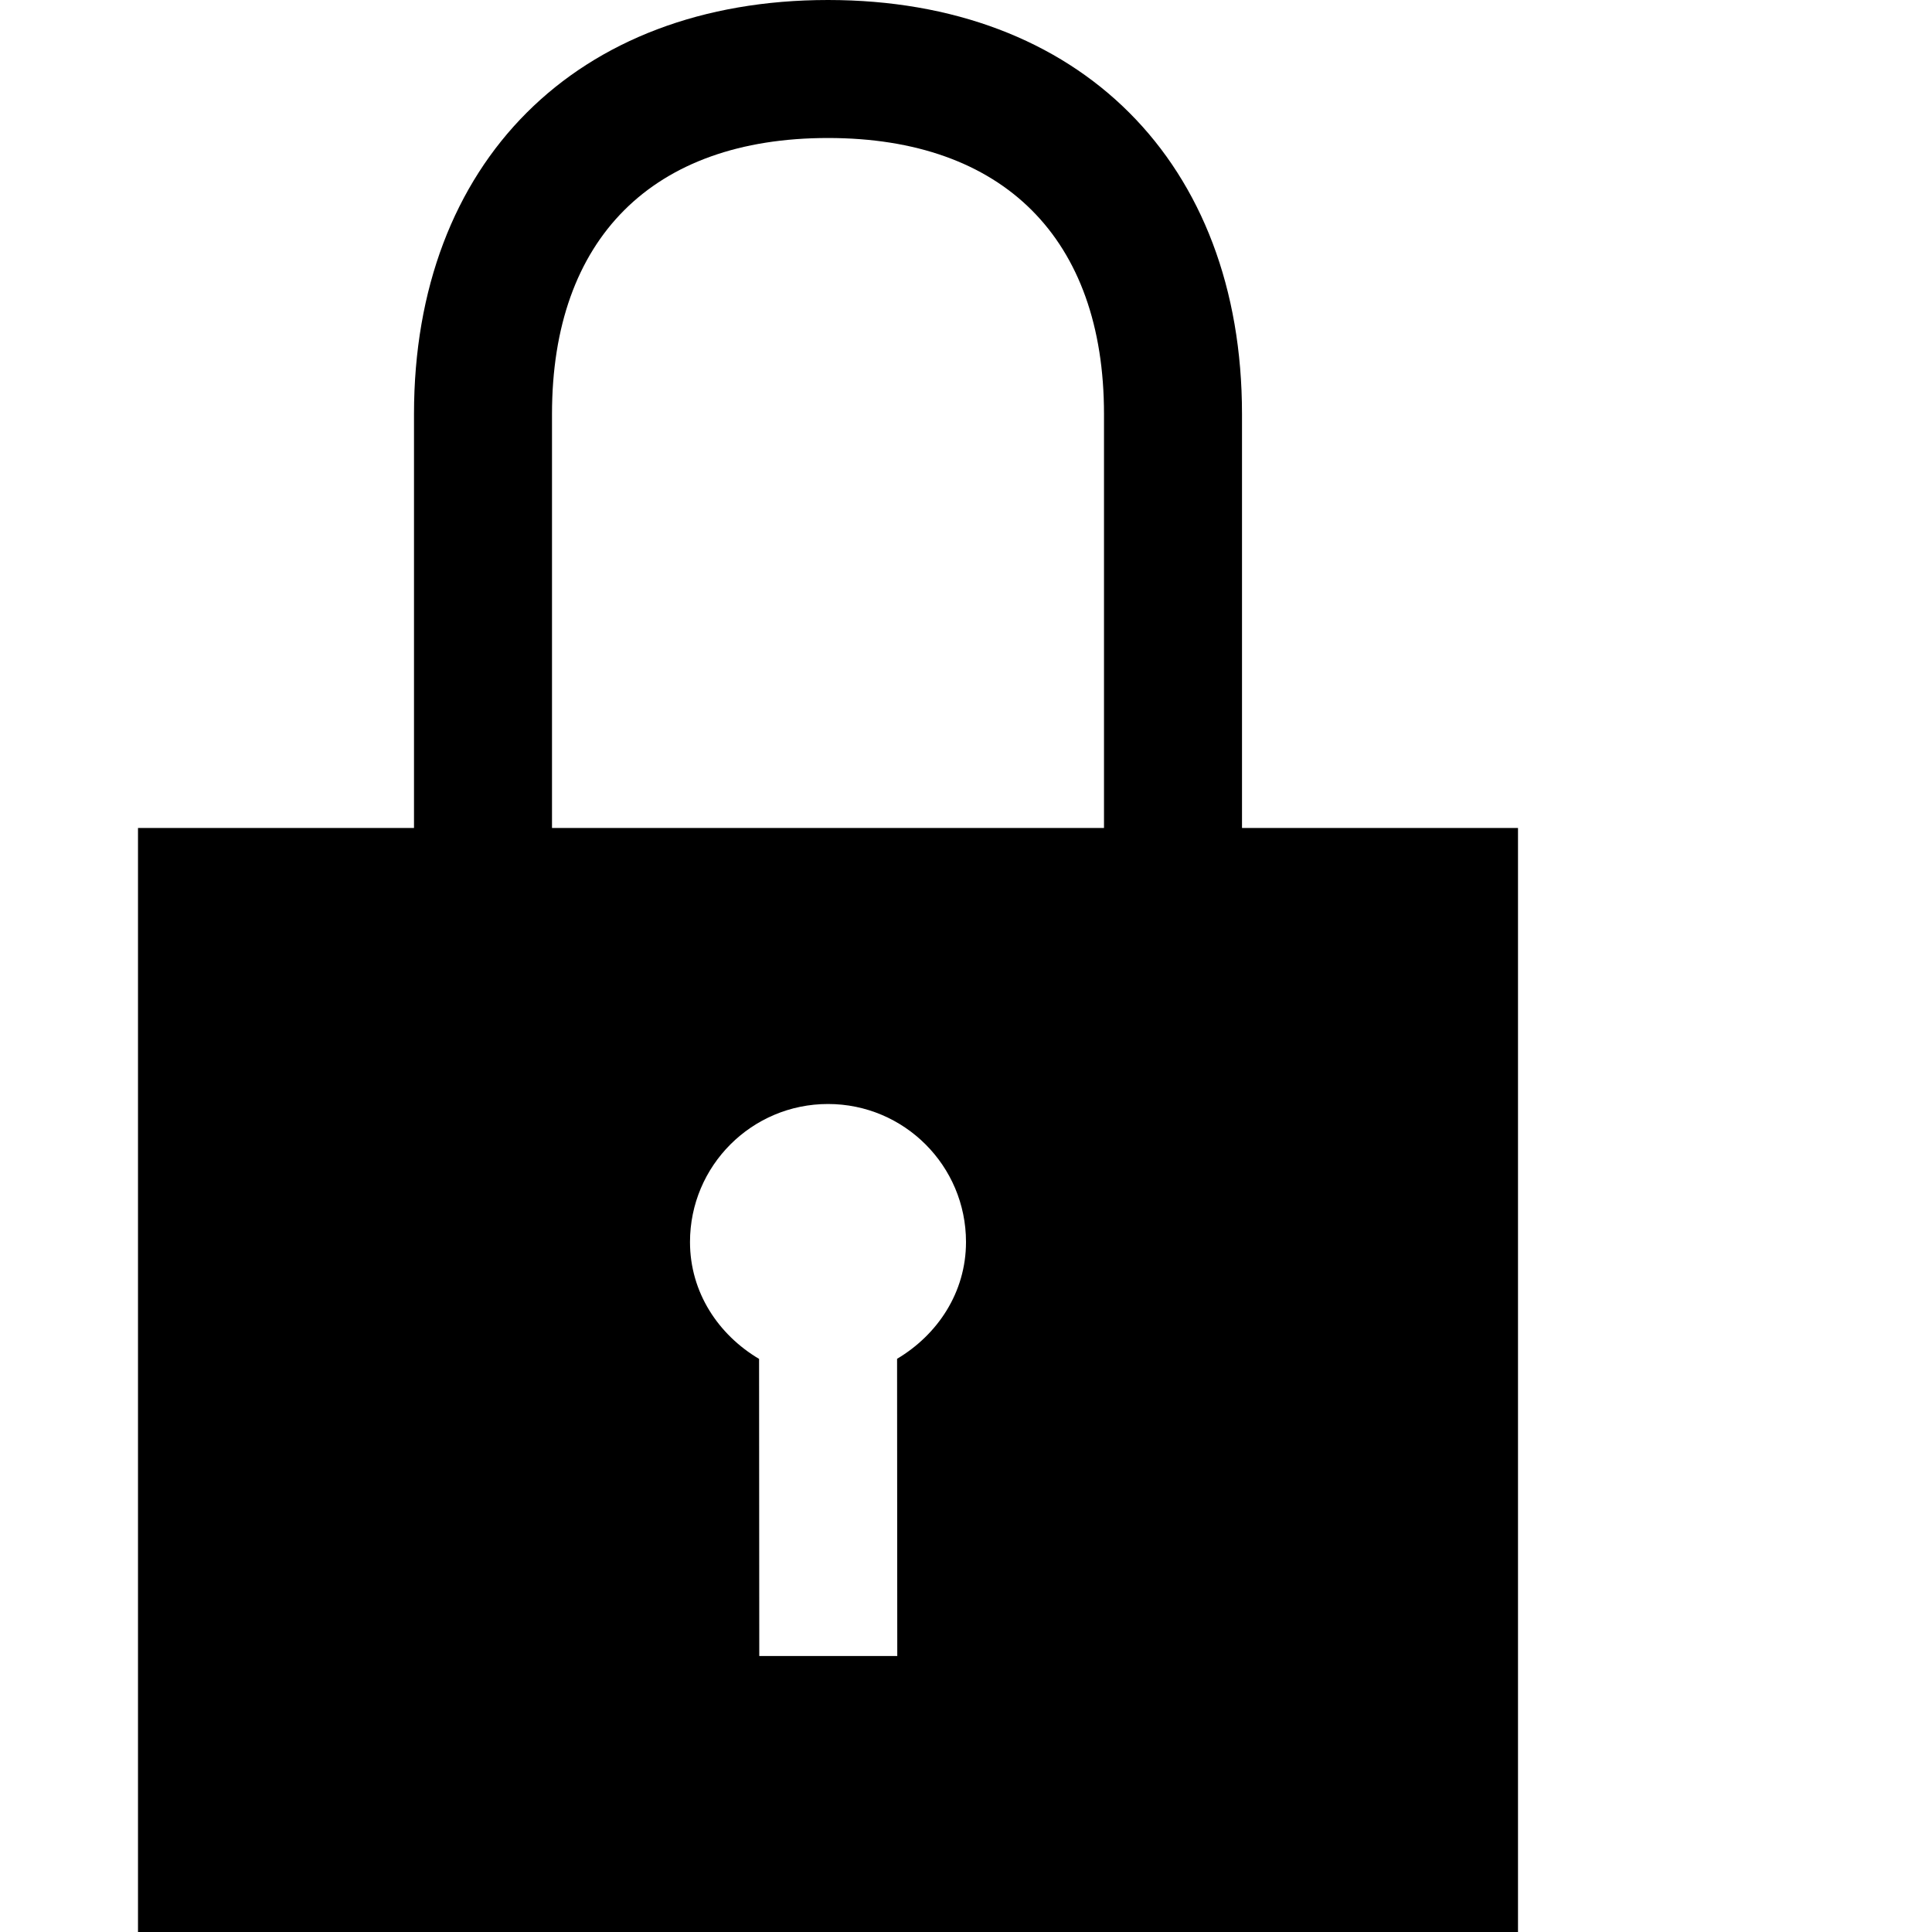
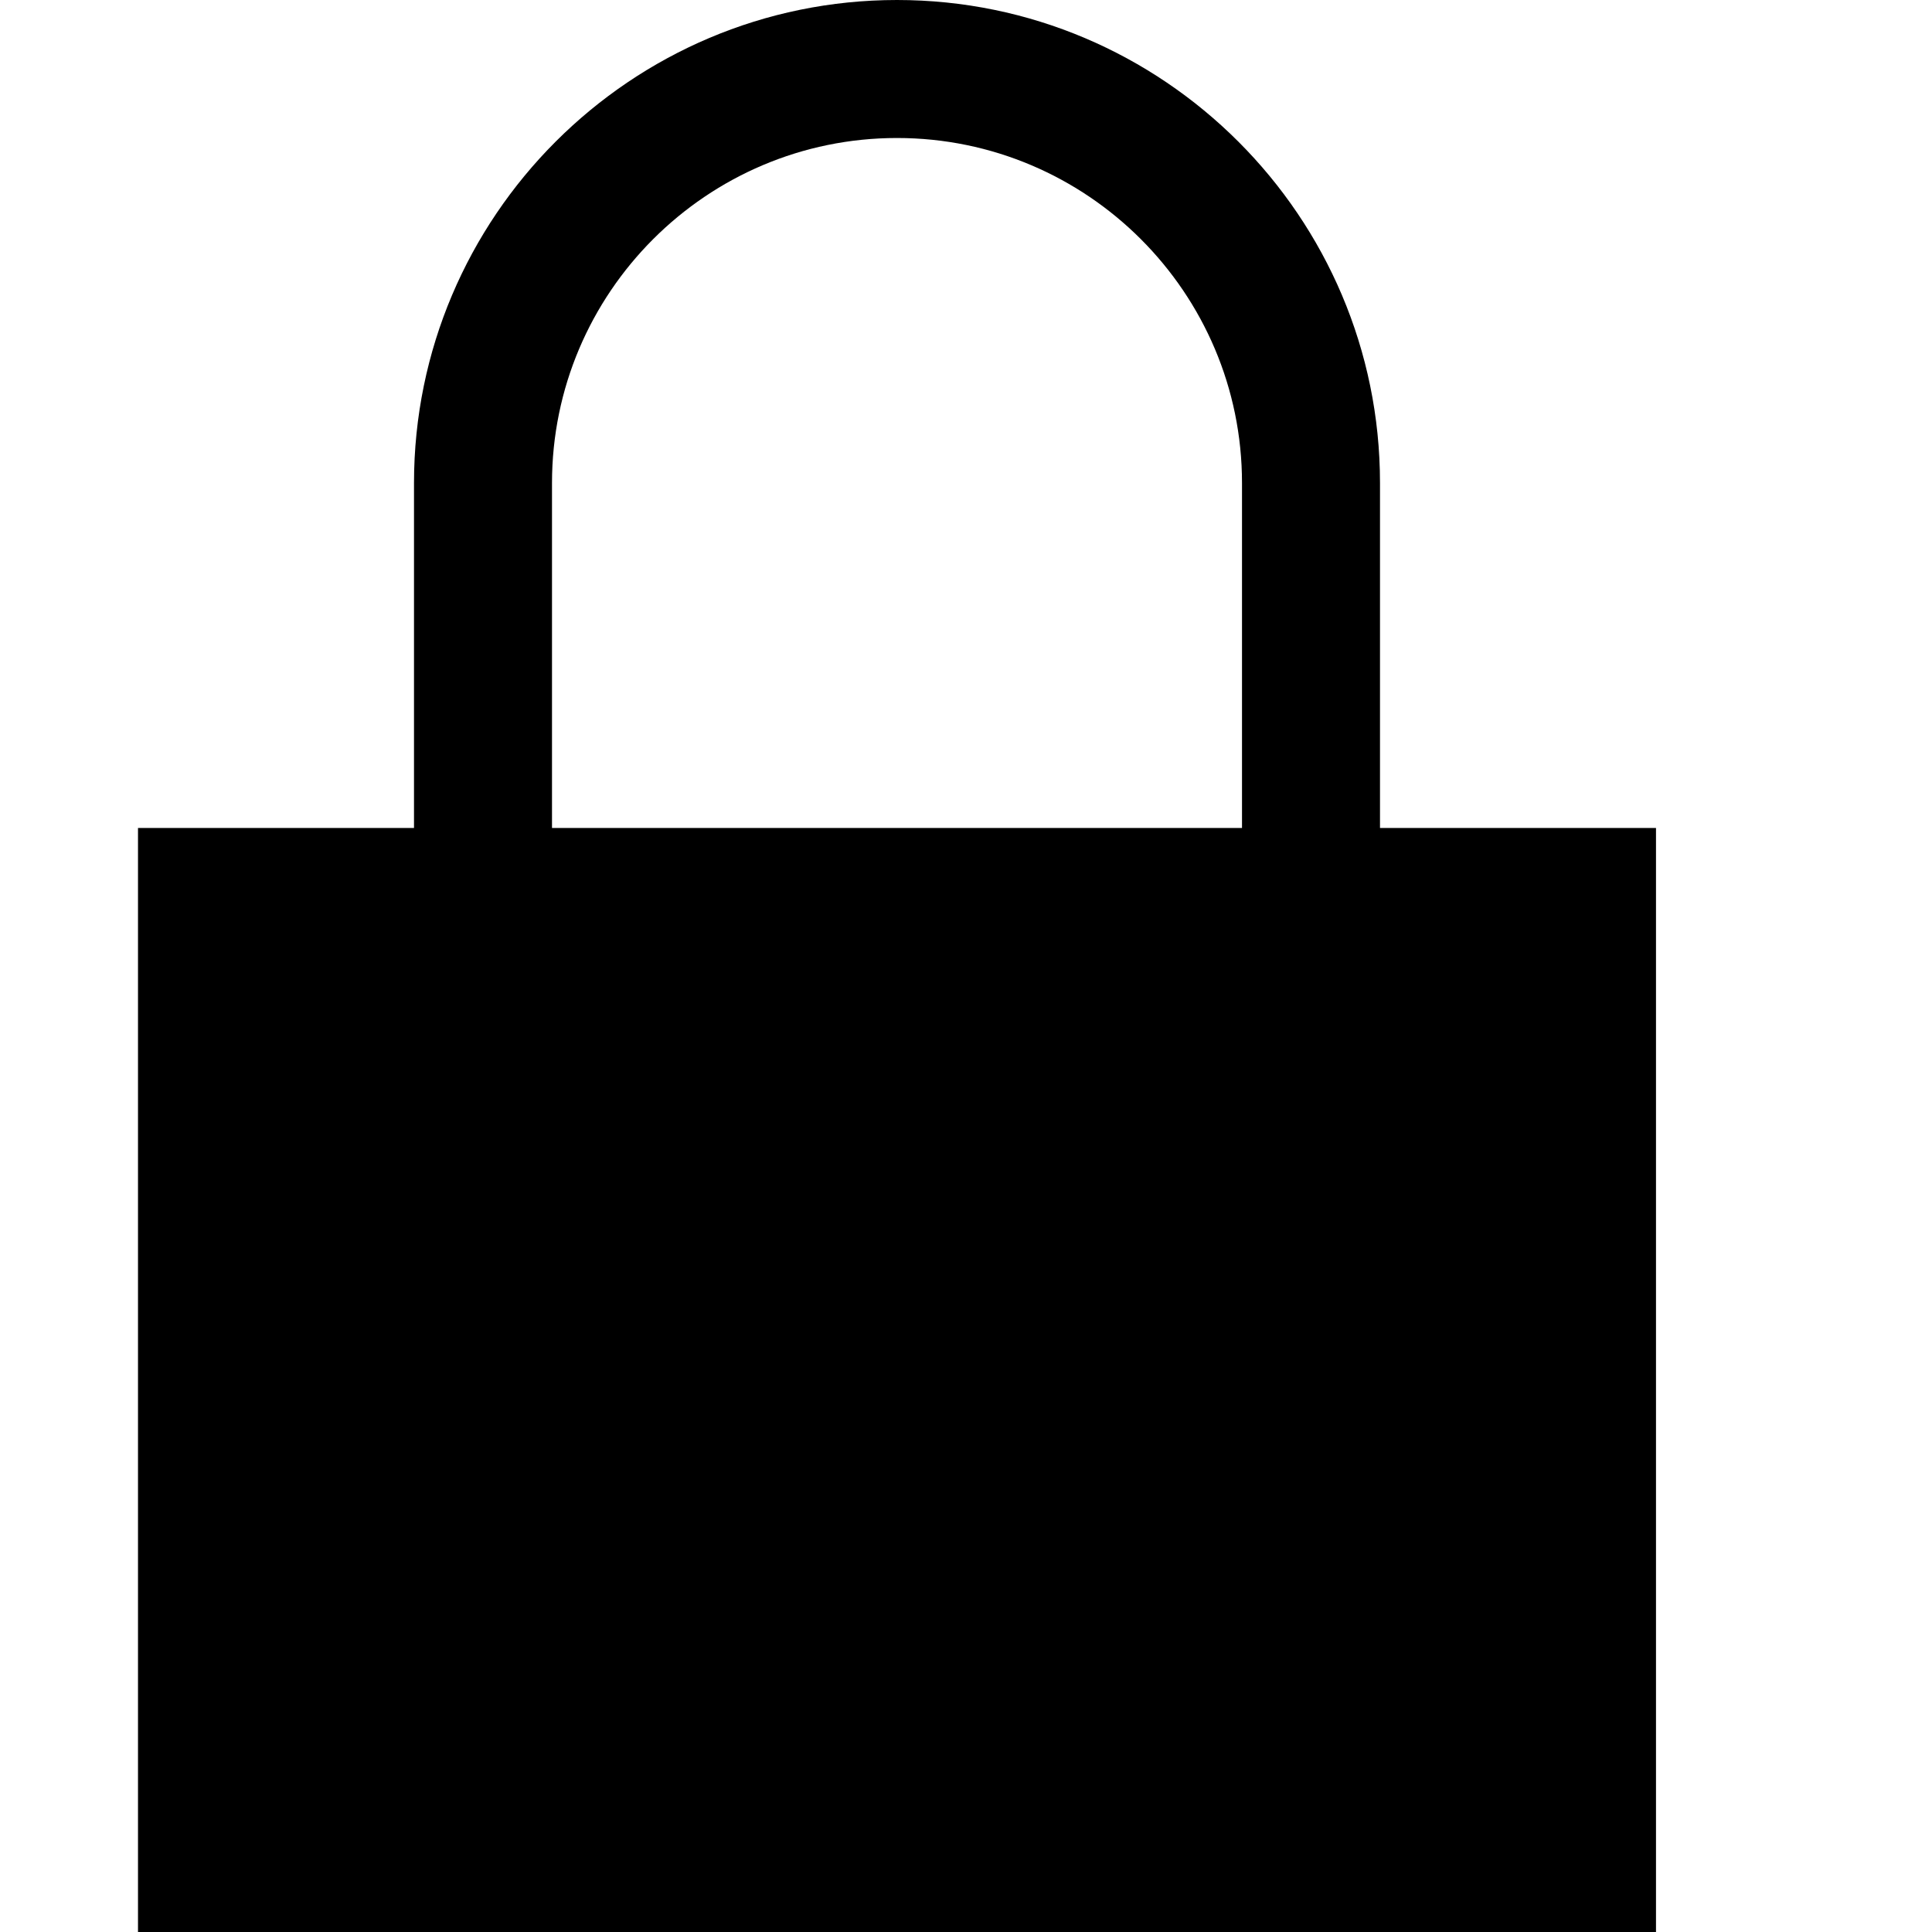
<svg xmlns="http://www.w3.org/2000/svg" viewBox="0 0 448 448">
-   <path d="M288 192V96c0-58.313-37.688-96-96-96S96 37.688 96 96v96H32v256h320V192h-64zm-79.982 123.084l.045 68.916h-32l-.045-68.893C166.613 309.533 160 299.723 160 288c0-17.674 14.326-32 32-32s32 14.326 32 32c0 11.707-6.6 21.506-15.982 27.084zM256 192H128V96c0-40.672 23.328-64 64-64s64 23.328 64 64v96z" />
+   <path d="M320 192v-80C320 50.25 269.75 0 208 0S96 50.25 96 112v80H32v256h352V192h-64zm-192-80c0-44.109 35.875-80 80-80s80 35.891 80 80v80H128v-80z" />
</svg>
